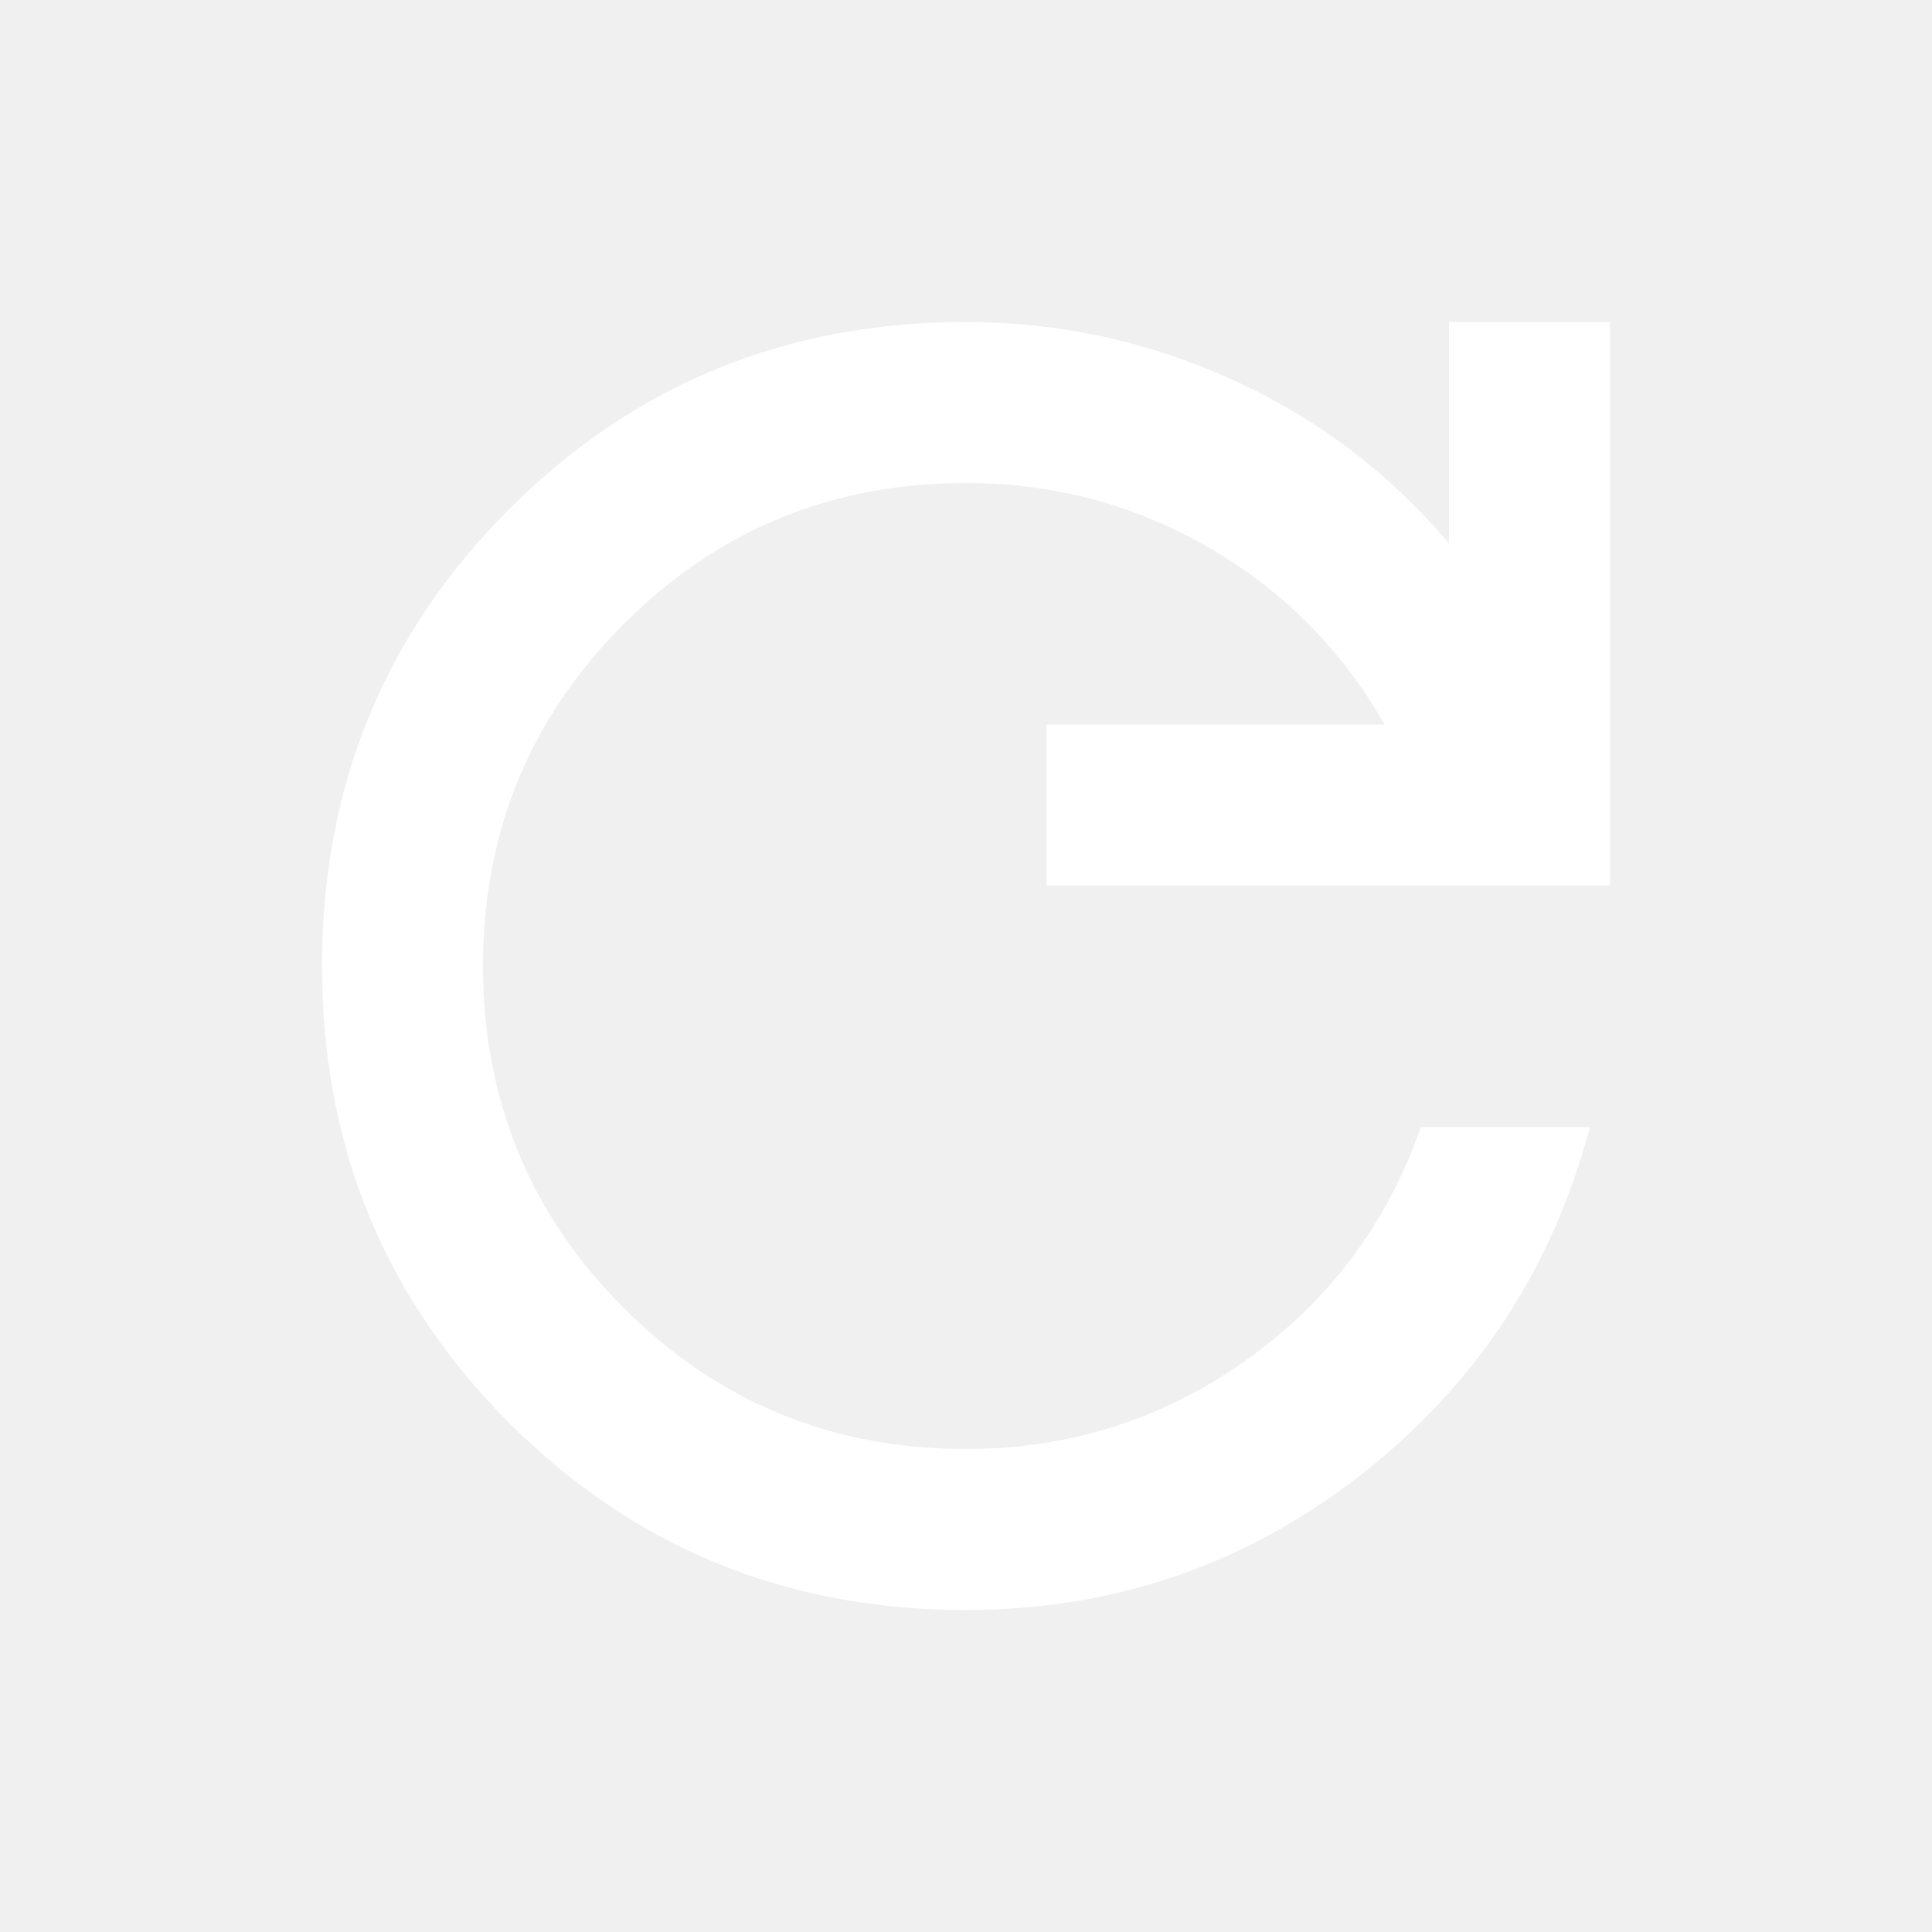
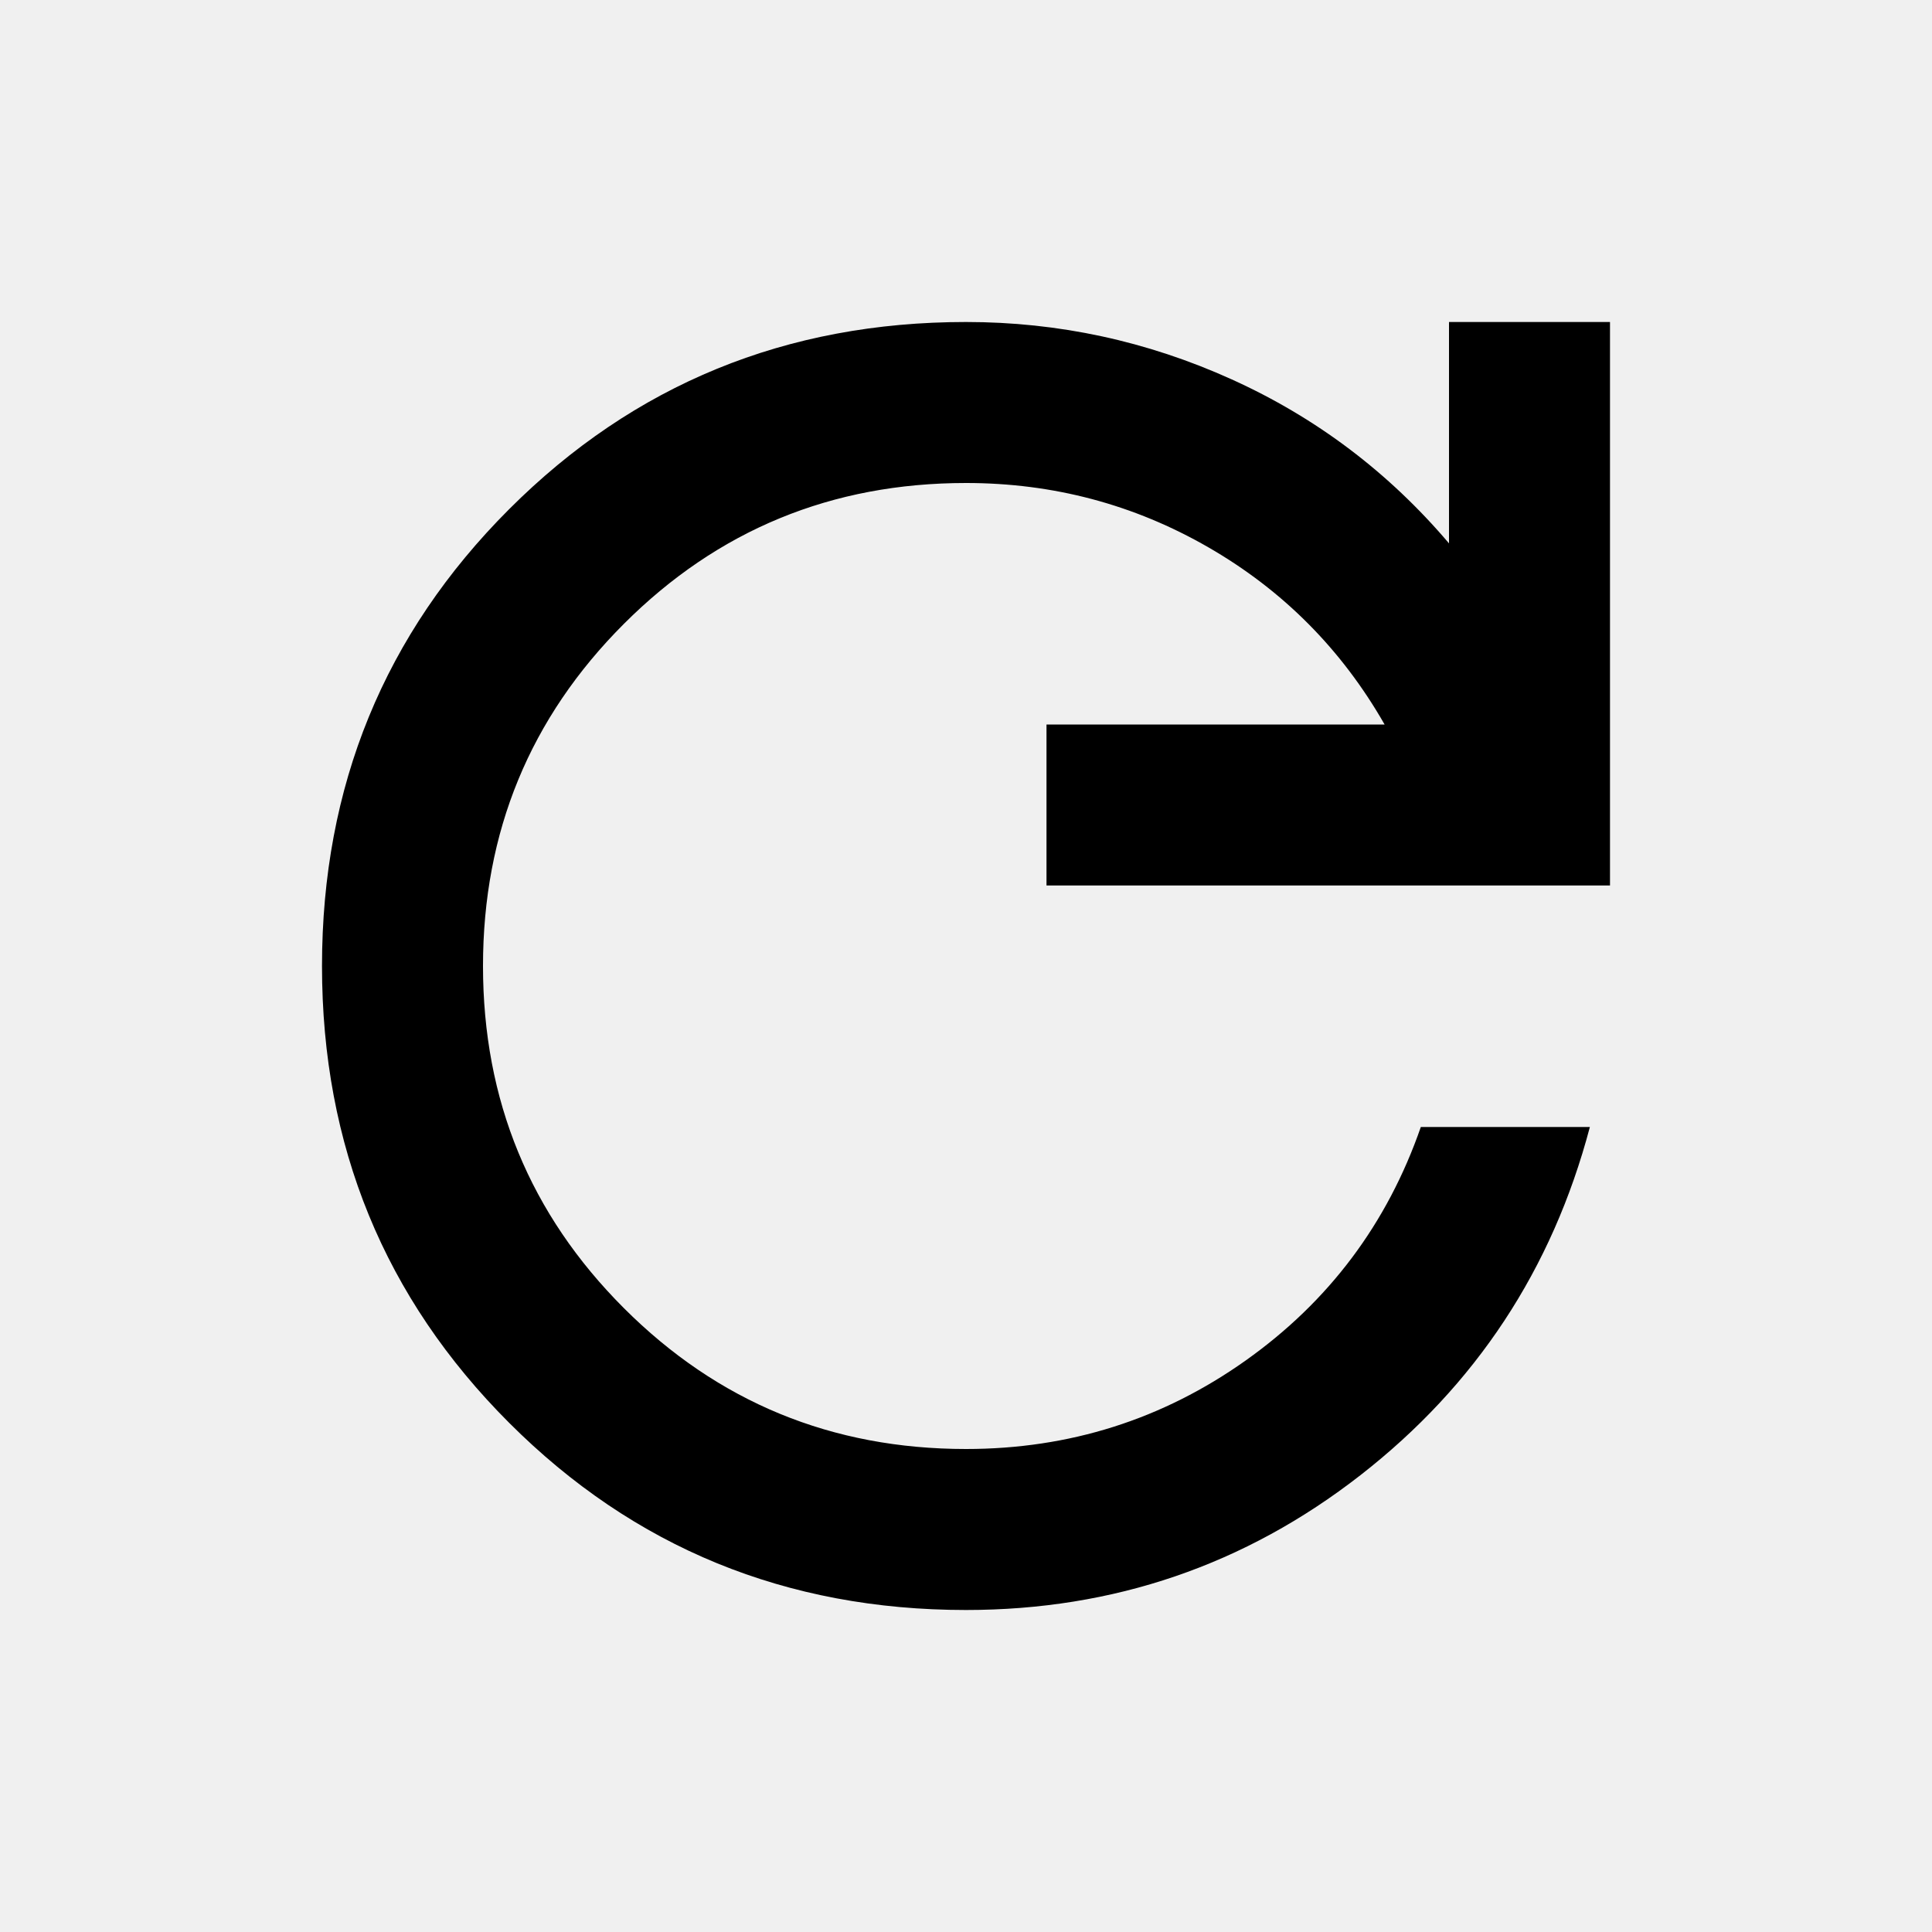
- <svg xmlns="http://www.w3.org/2000/svg" height="24px" viewBox="0 -960 960 960" width="24px" fill="#ffffff">
+ <svg xmlns="http://www.w3.org/2000/svg" height="24px" viewBox="0 -960 960 960" width="24px" fill="#000000" data-originalfillcolor="#ffffff" transform="rotate(0) scale(1, 1)">
  <path d="M480-160q-134 0-227-93t-93-227q0-134 93-227t227-93q69 0 132 28.5T720-690v-110h80v280H520v-80h168q-32-56-87.5-88T480-720q-100 0-170 70t-70 170q0 100 70 170t170 70q77 0 139-44t87-116h84q-28 106-114 173t-196 67Z" />
</svg>
